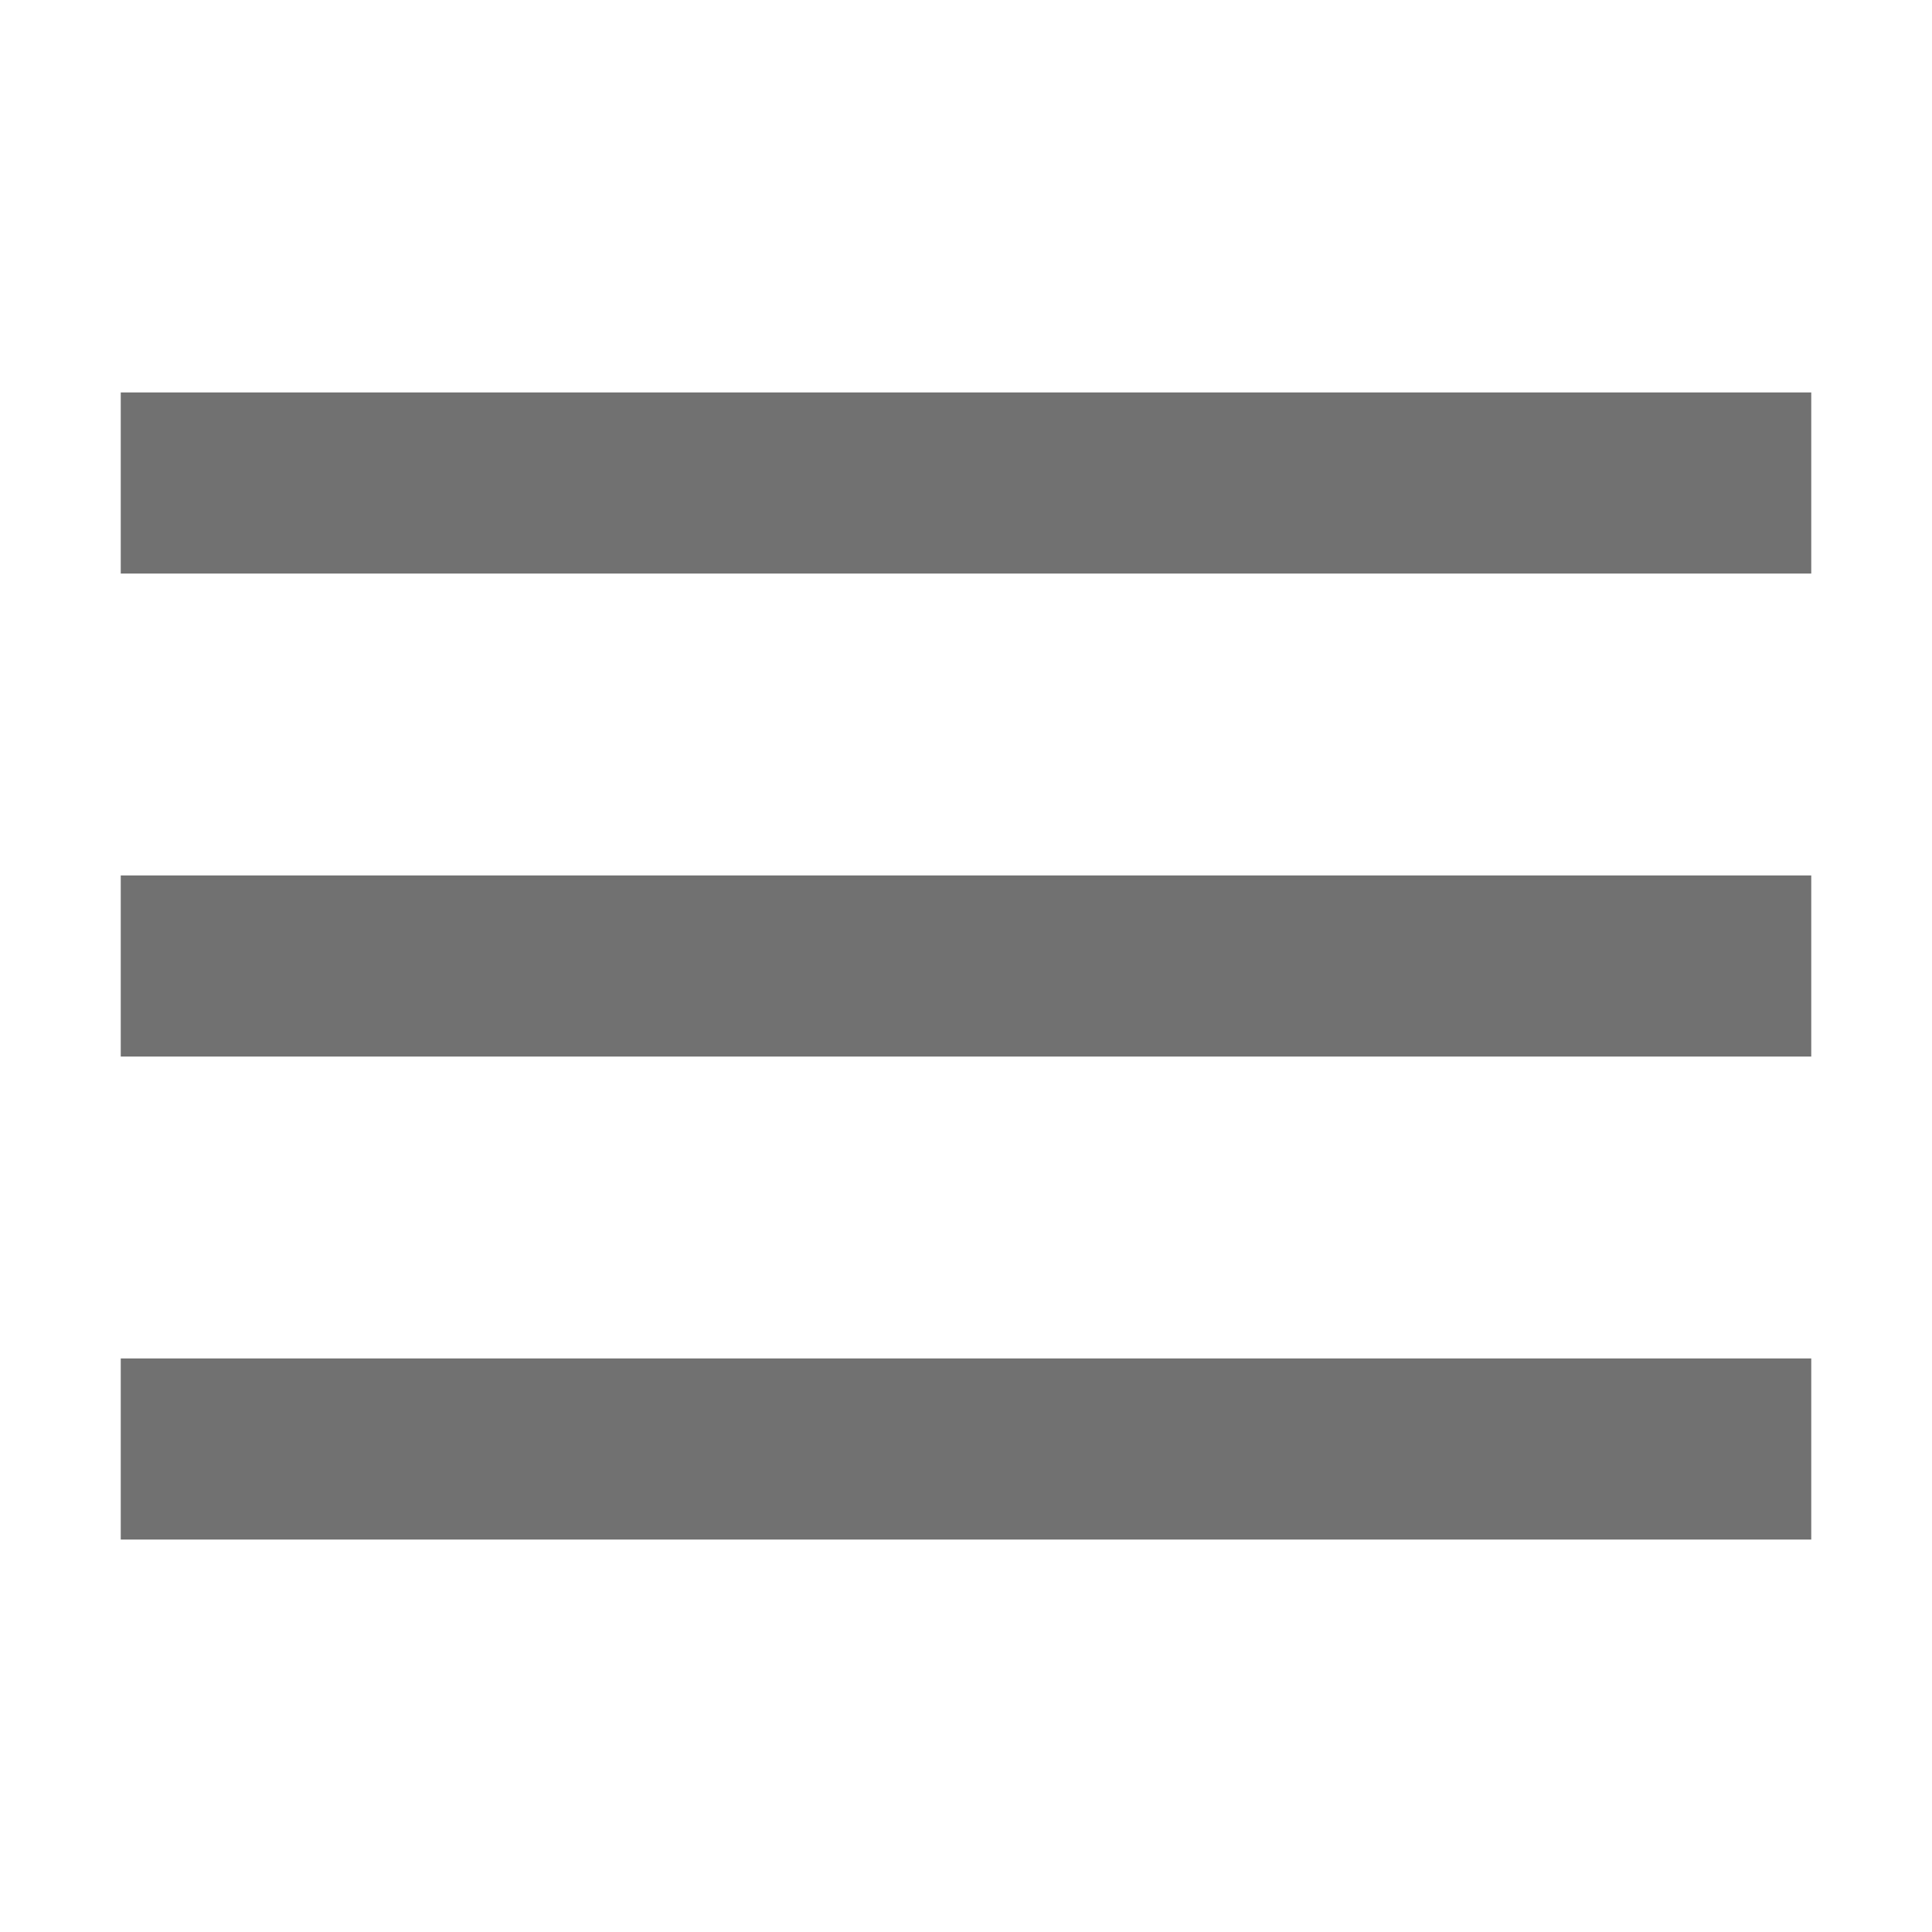
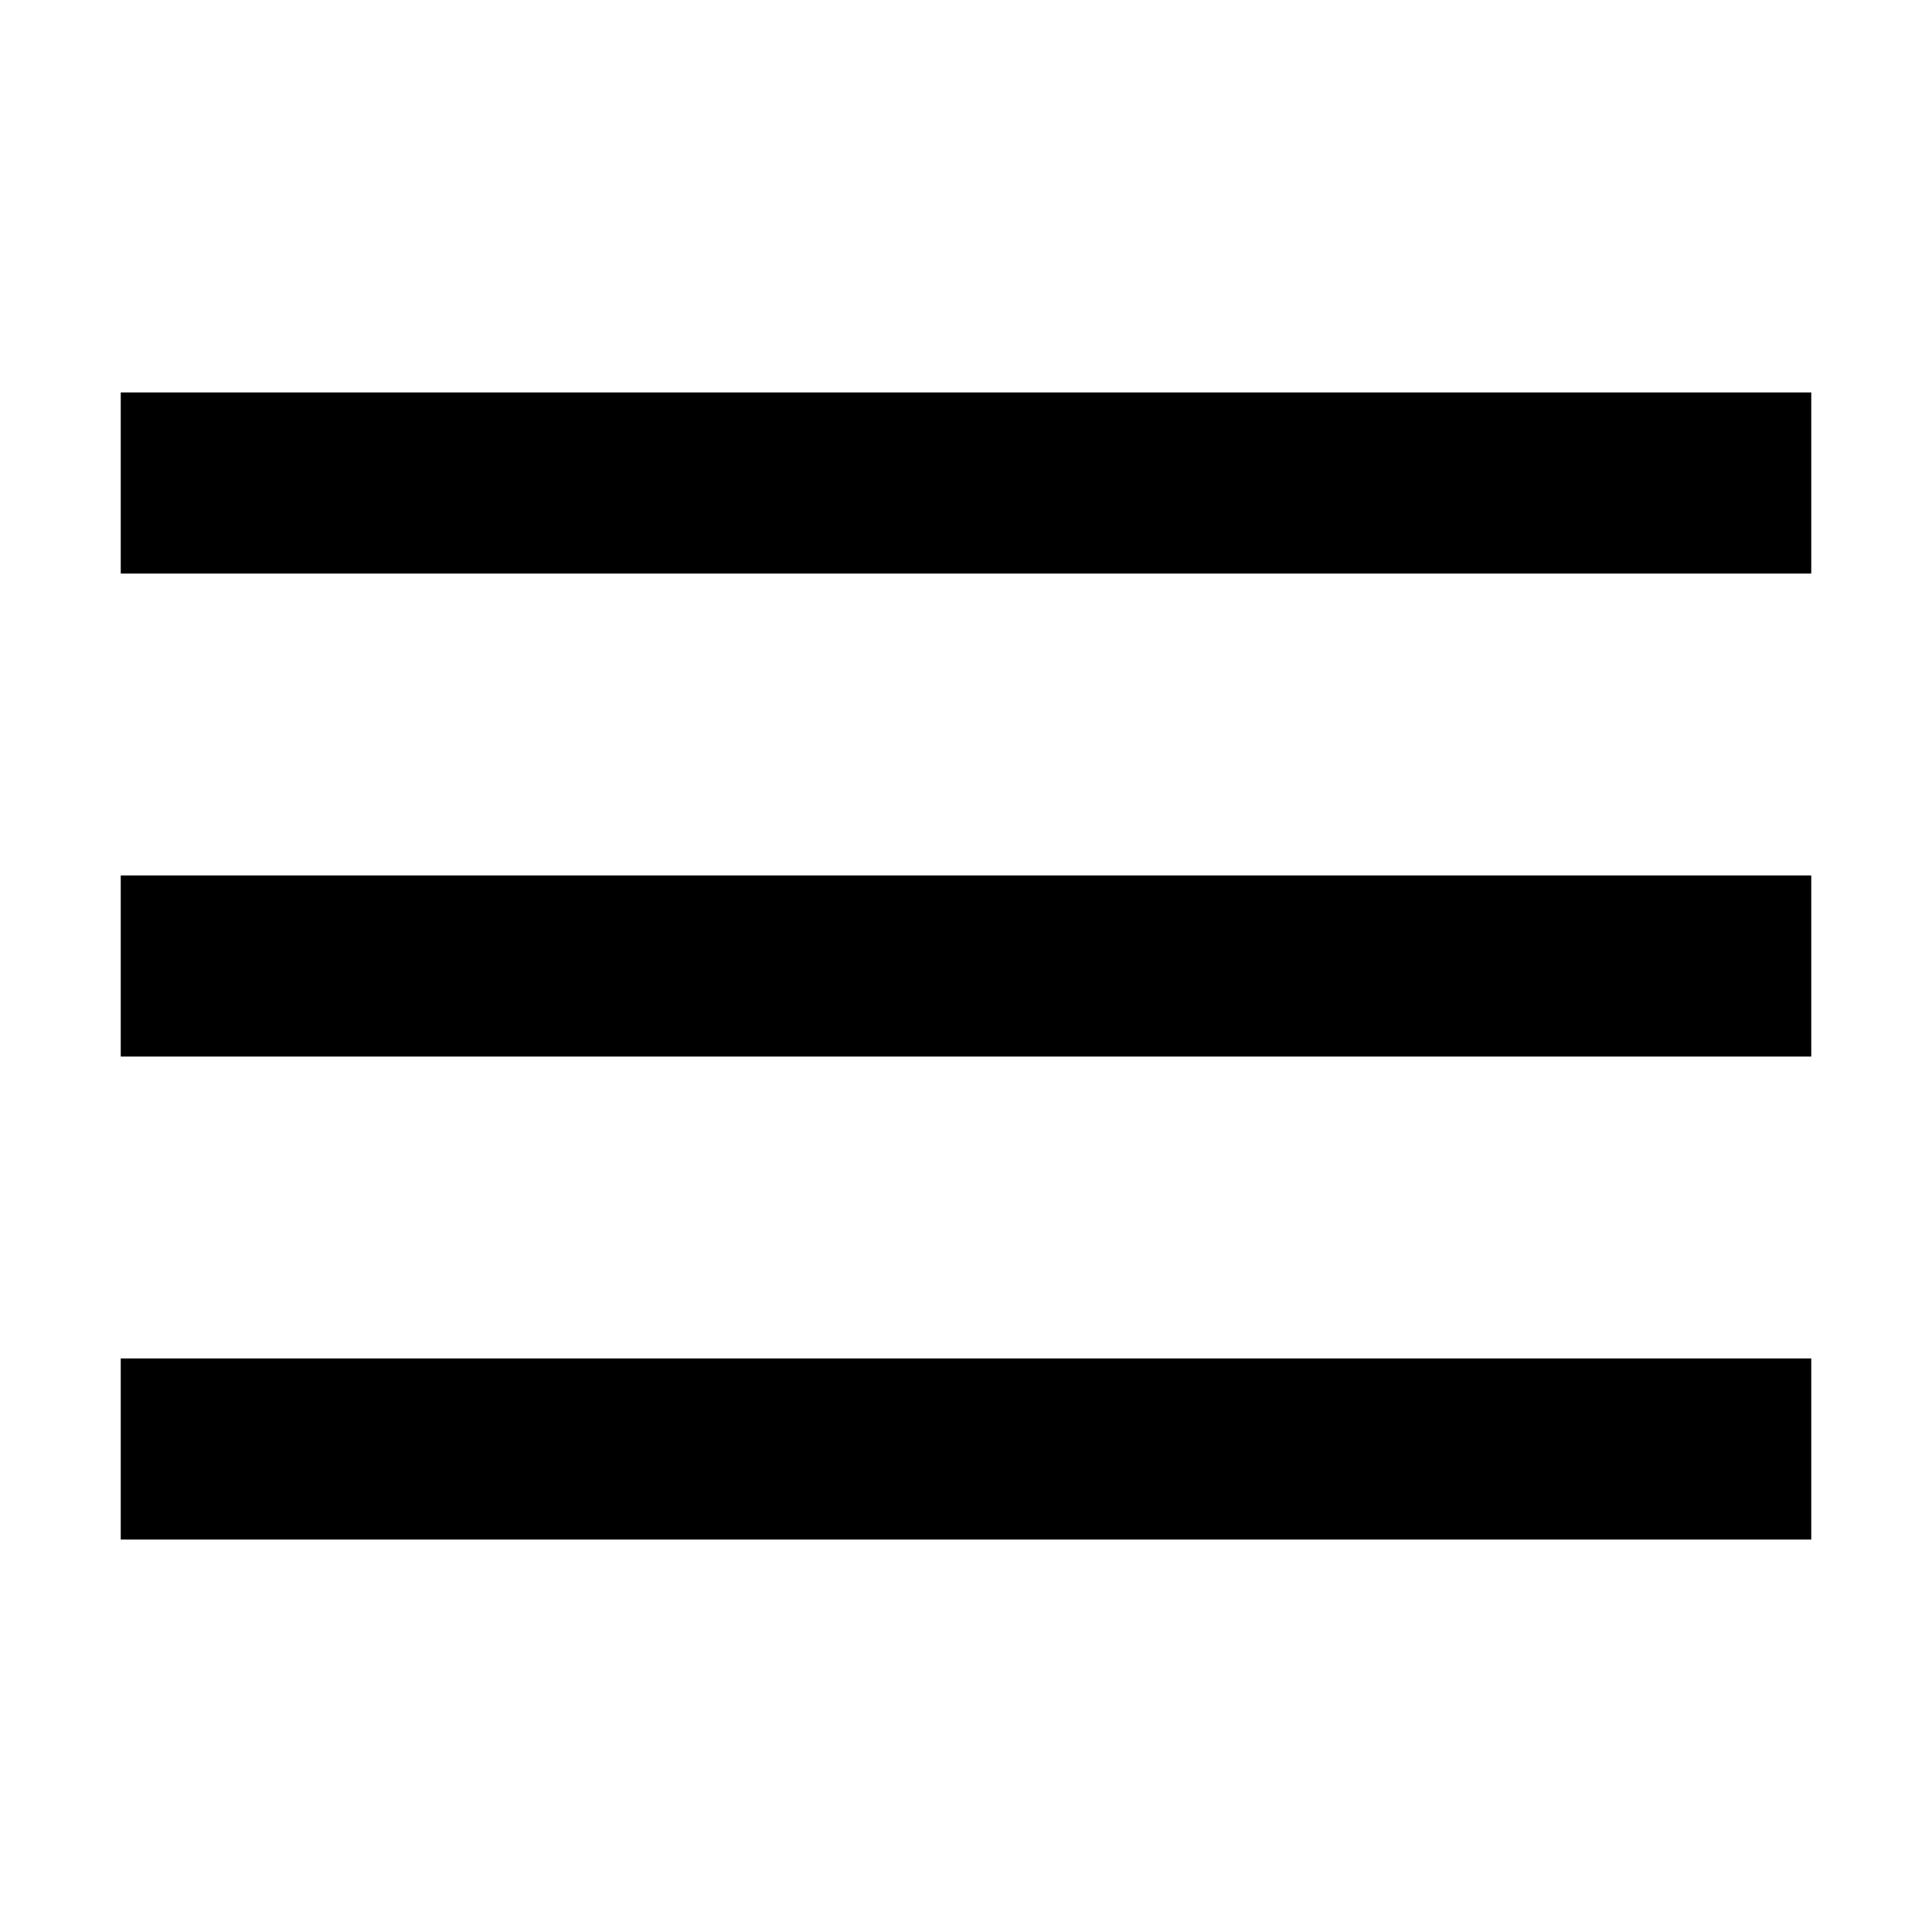
- <svg xmlns="http://www.w3.org/2000/svg" viewBox="0 0 32 32" aria-hidden="true" role="presentation" focusable="false" style="display: block; fill: none; height: 16px; width: 16px; stroke: #717171; stroke-width: 3; overflow: visible;">
+ <svg xmlns="http://www.w3.org/2000/svg" viewBox="0 0 32 32" aria-hidden="true" role="presentation" focusable="false" style="display: block; fill: none; height: 16px; width: 16px; stroke: black; stroke-width: 3; overflow: visible;">
  <g fill="none">
    <path d="M2 16h28M2 24h28M2 8h28">
        </path>
  </g>
</svg>
